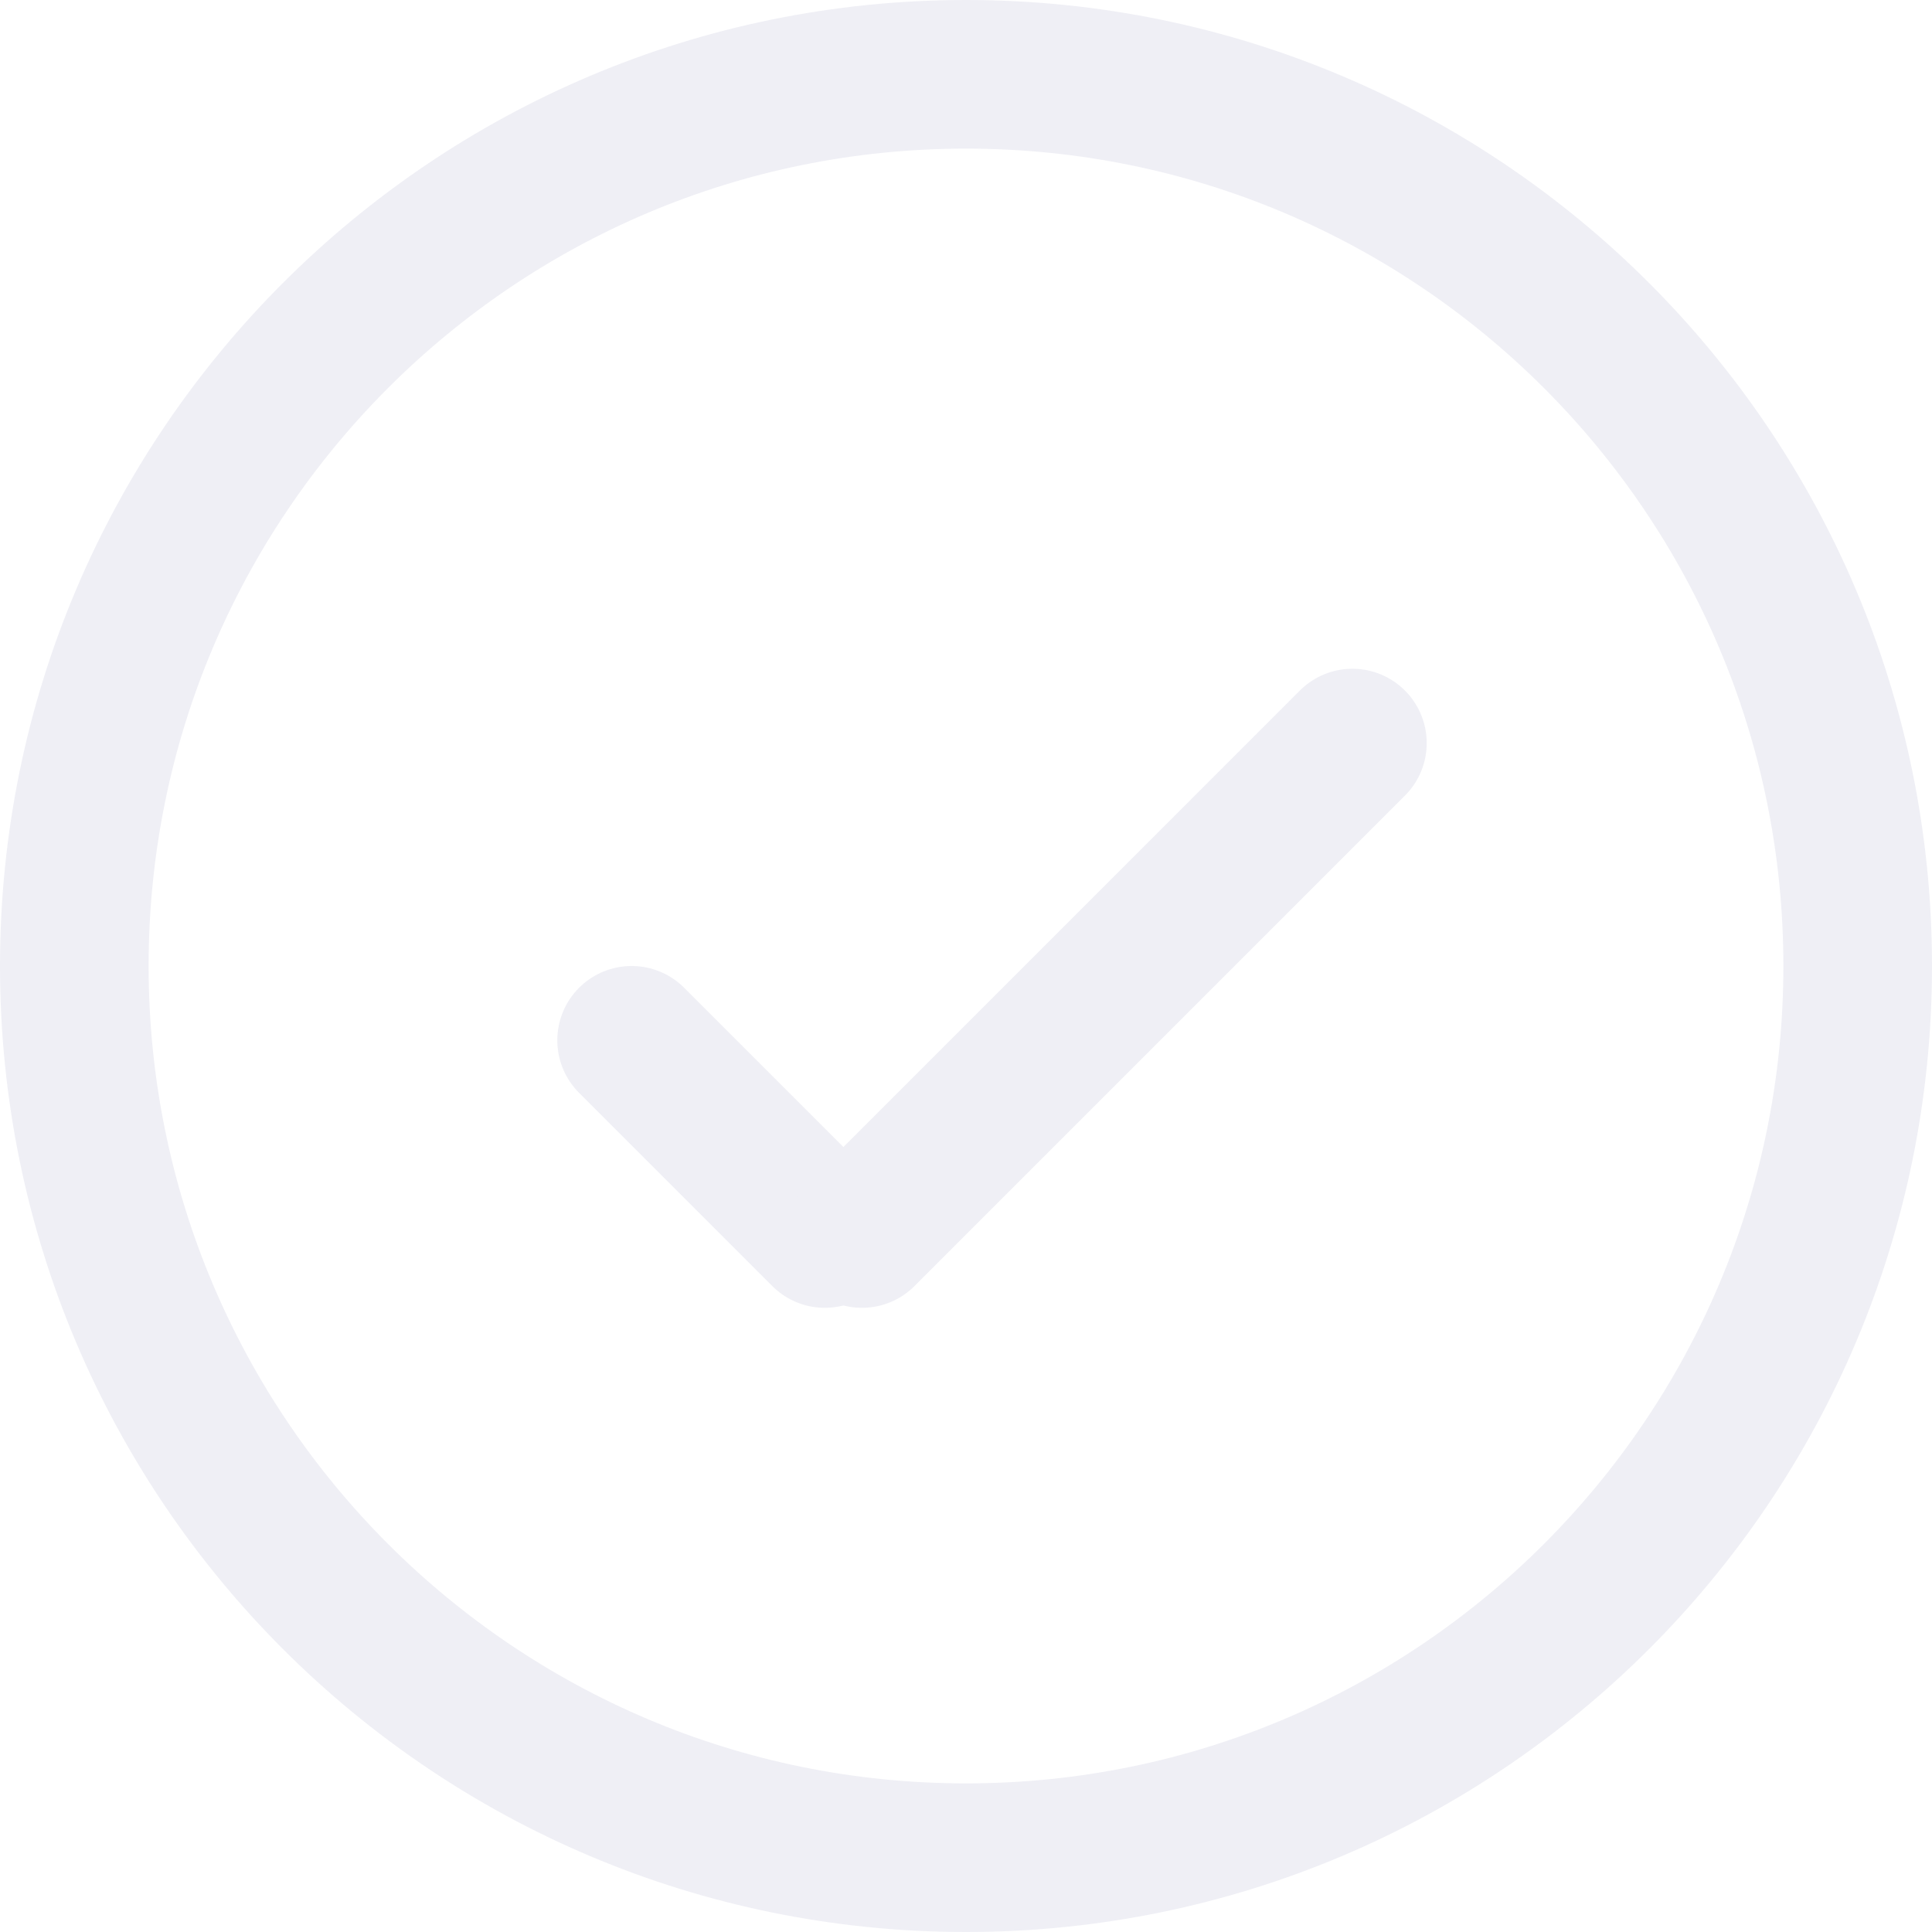
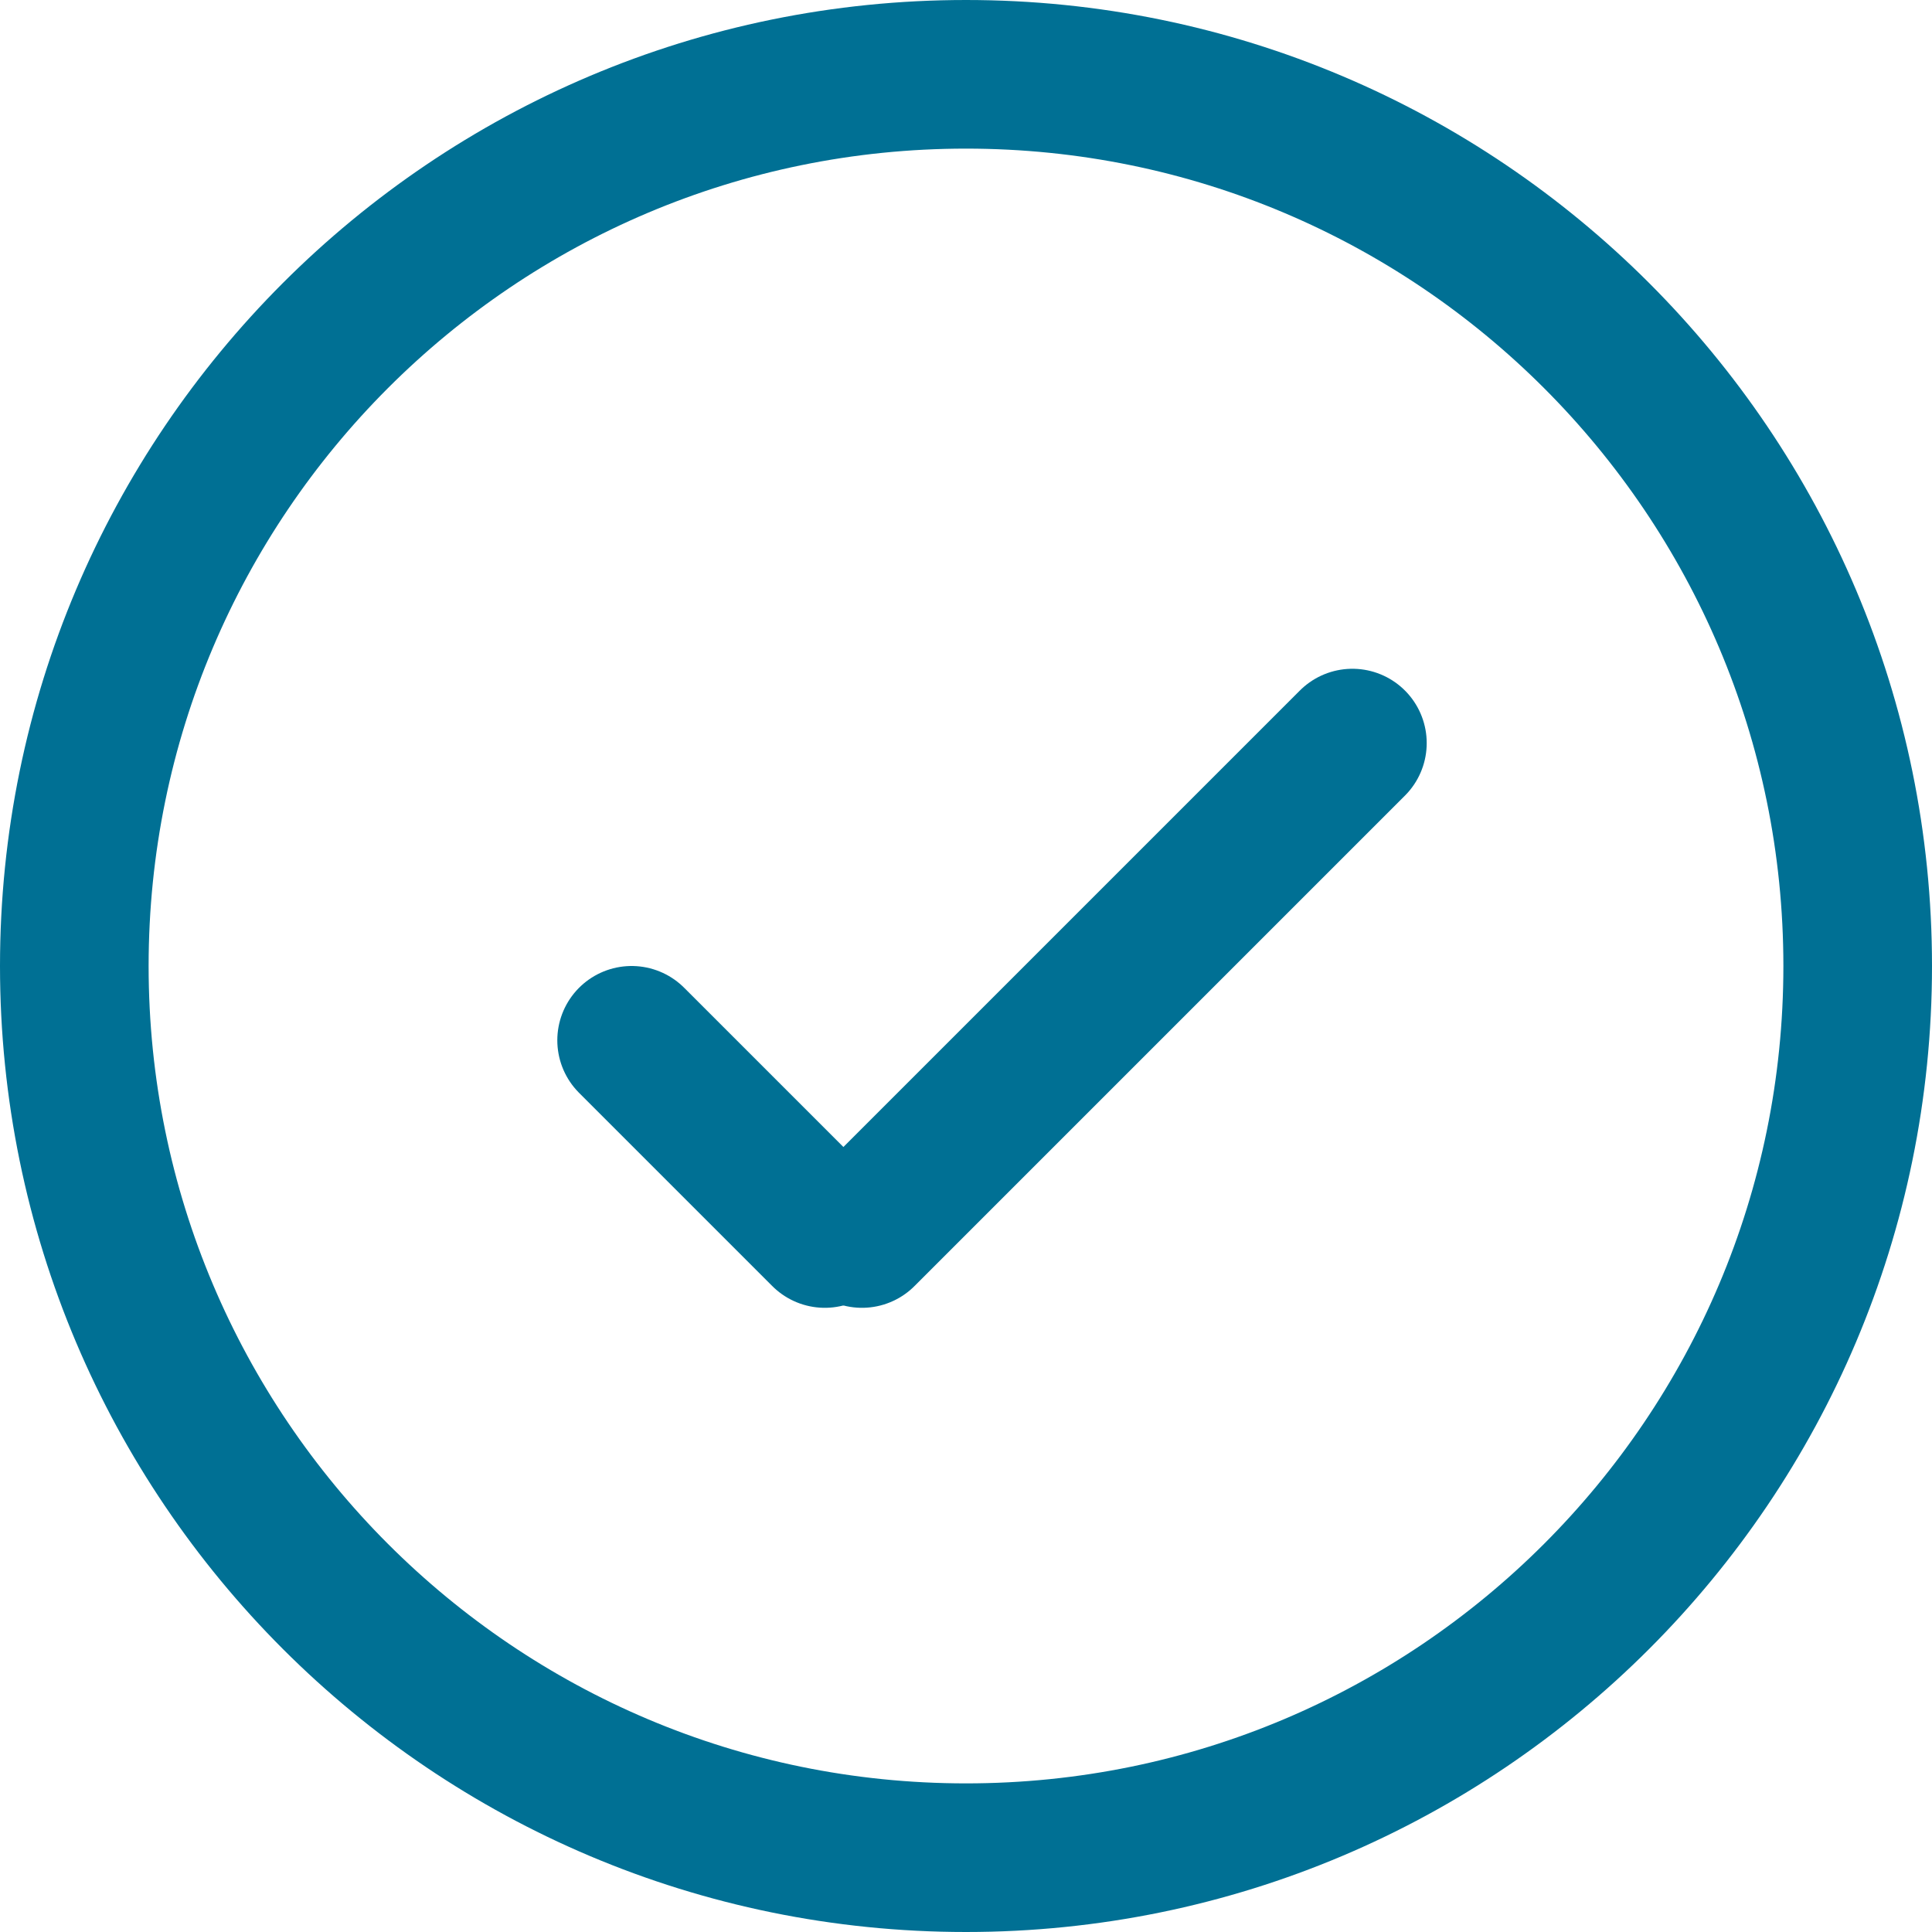
<svg xmlns="http://www.w3.org/2000/svg" fill="none" height="40" viewBox="0 0 26 26" width="40">
-   <path d="M8.5 14L11.1 16.6" stroke="#EFEFF5" stroke-linecap="round" stroke-miterlimit="10" stroke-width="2" />
-   <path d="M18.2 10L11.6 16.6" stroke="#EFEFF5" stroke-linecap="round" stroke-miterlimit="10" stroke-width="2" />
-   <path d="M13 25C19.627 25 25 19.627 25 13C25 6.373 19.627 1 13 1C6.373 1 1 6.373 1 13C1 19.627 6.373 25 13 25Z" stroke="#EFEFF5" stroke-linecap="round" stroke-miterlimit="10" stroke-width="2" />
+   <path d="M8.5 14L11.1 16.6" stroke="#007094" stroke-linecap="round" stroke-miterlimit="10" stroke-width="2" />
+   <path d="M18.2 10L11.6 16.6" stroke="#007094" stroke-linecap="round" stroke-miterlimit="10" stroke-width="2" />
+   <path d="M13 25C19.627 25 25 19.627 25 13C25 6.373 19.627 1 13 1C6.373 1 1 6.373 1 13C1 19.627 6.373 25 13 25Z" stroke="#007094" stroke-linecap="round" stroke-miterlimit="10" stroke-width="2" />
</svg>
